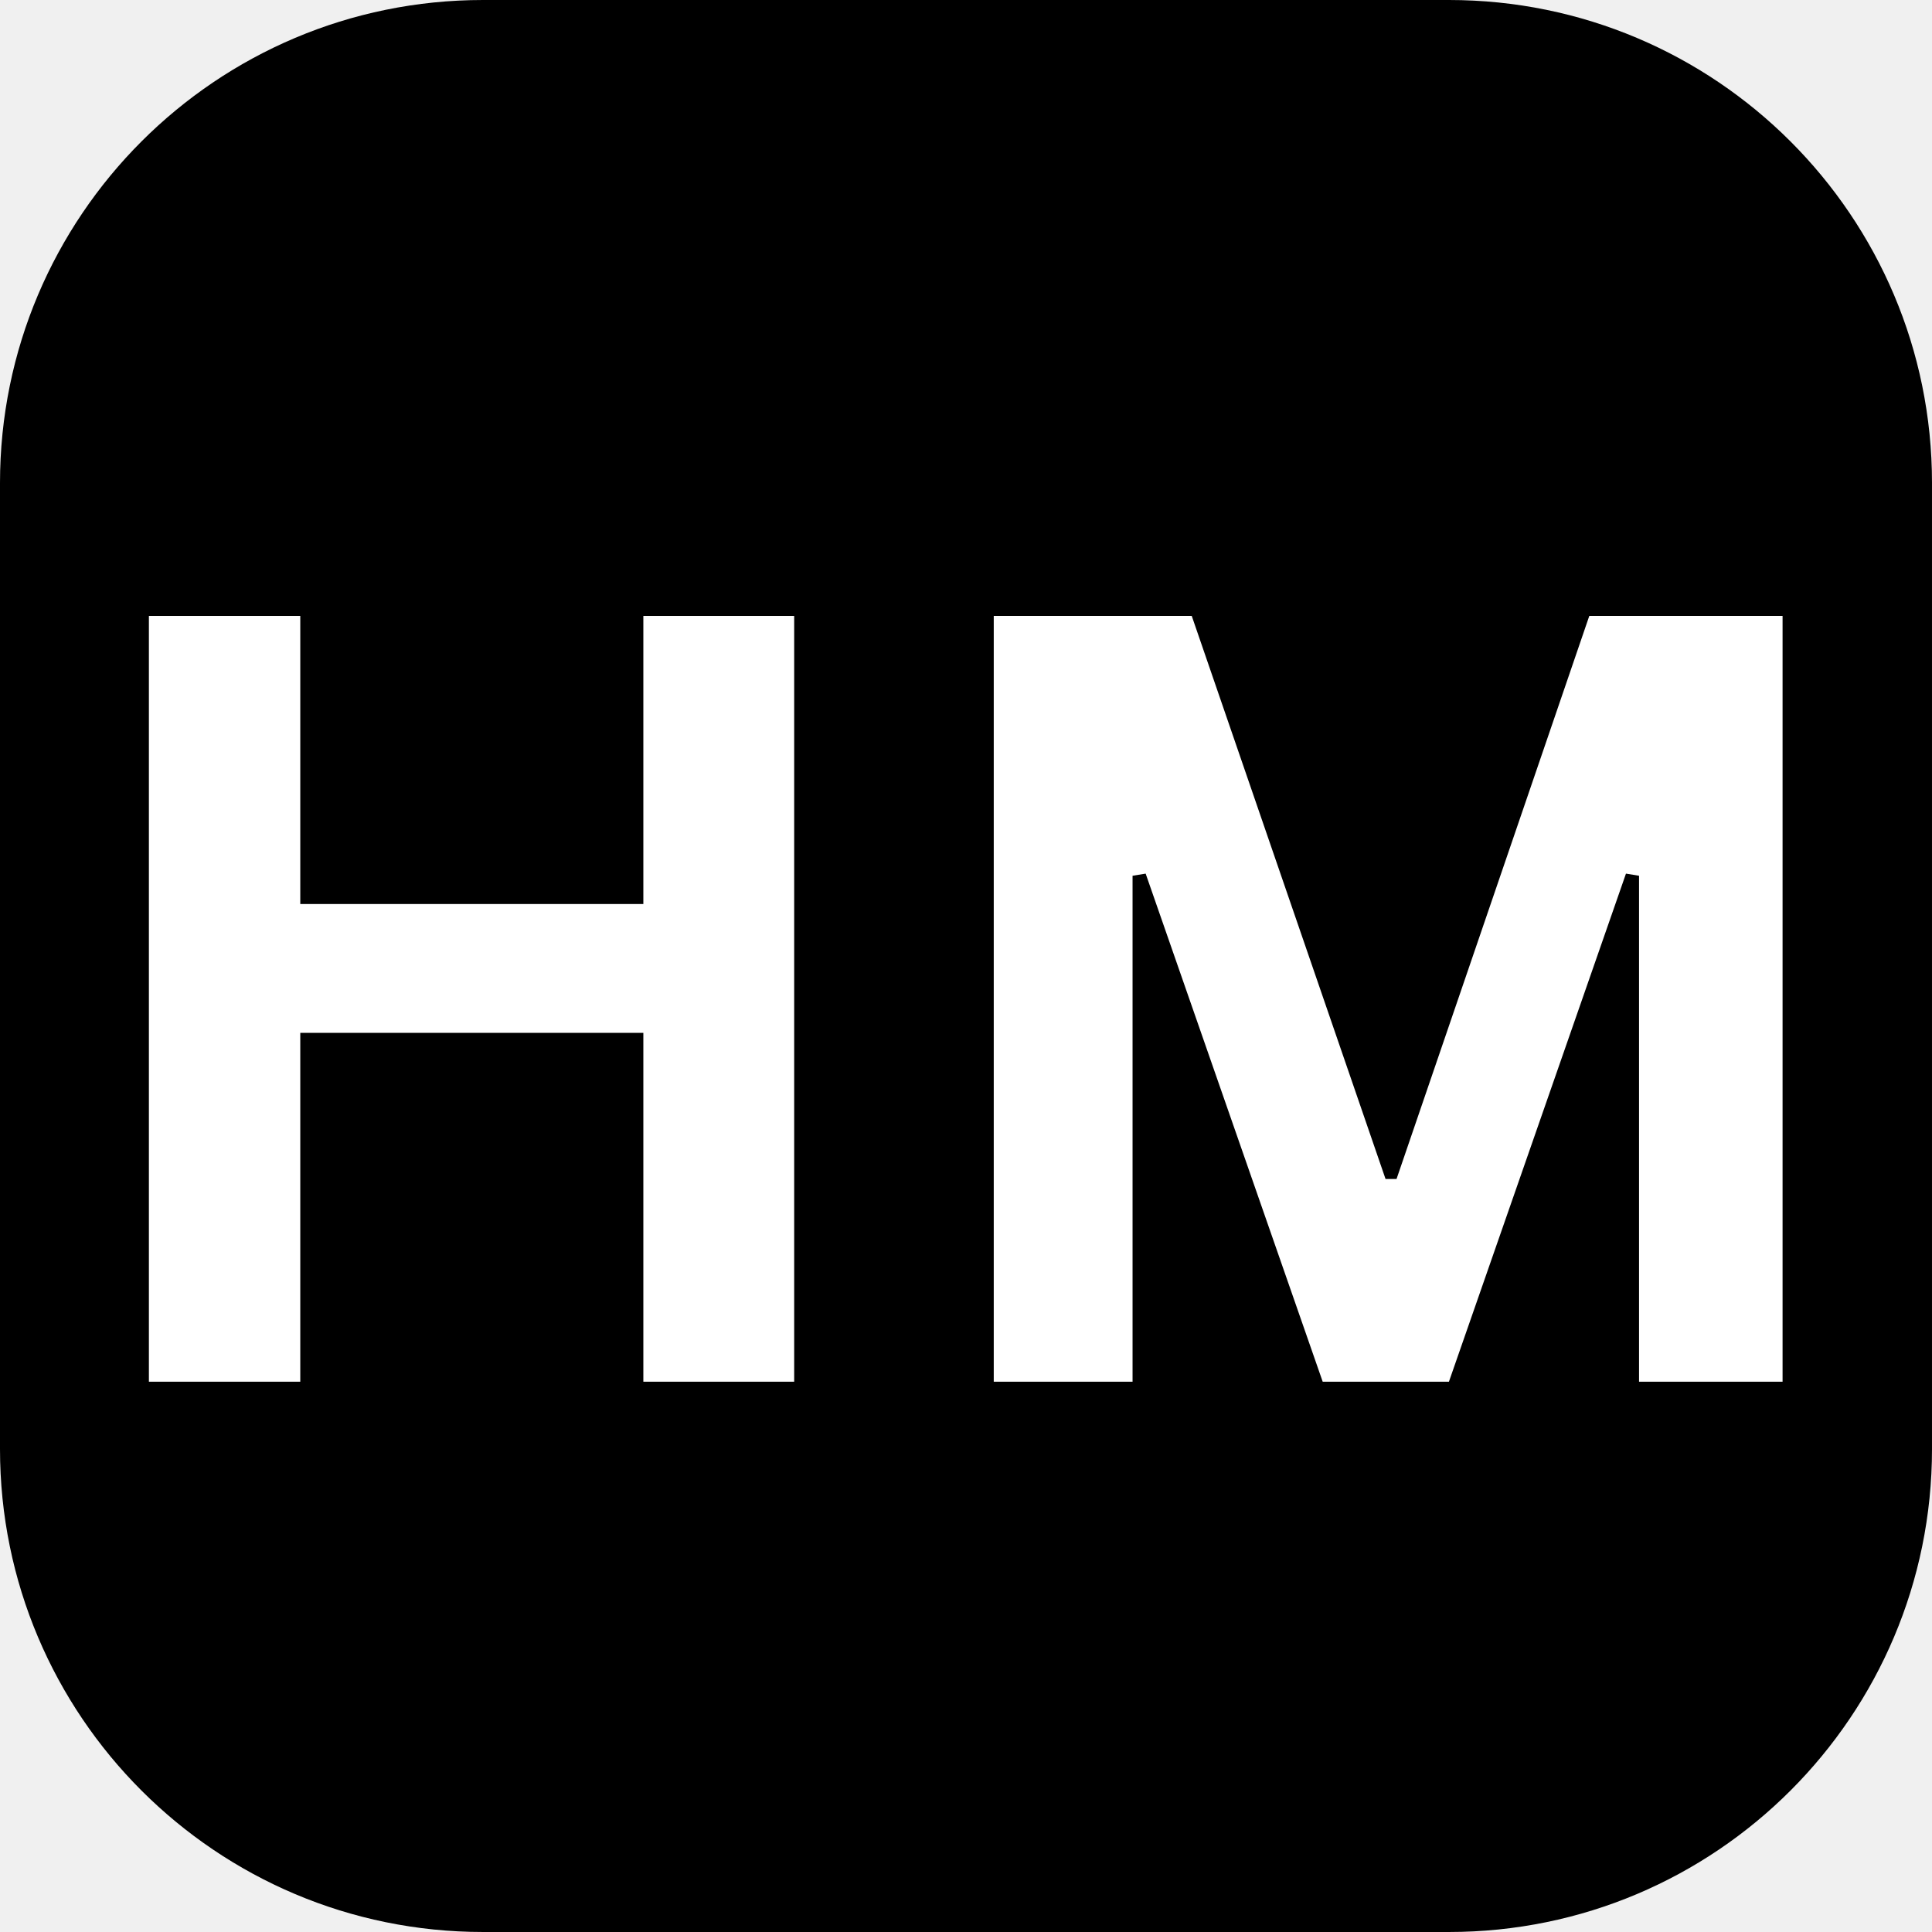
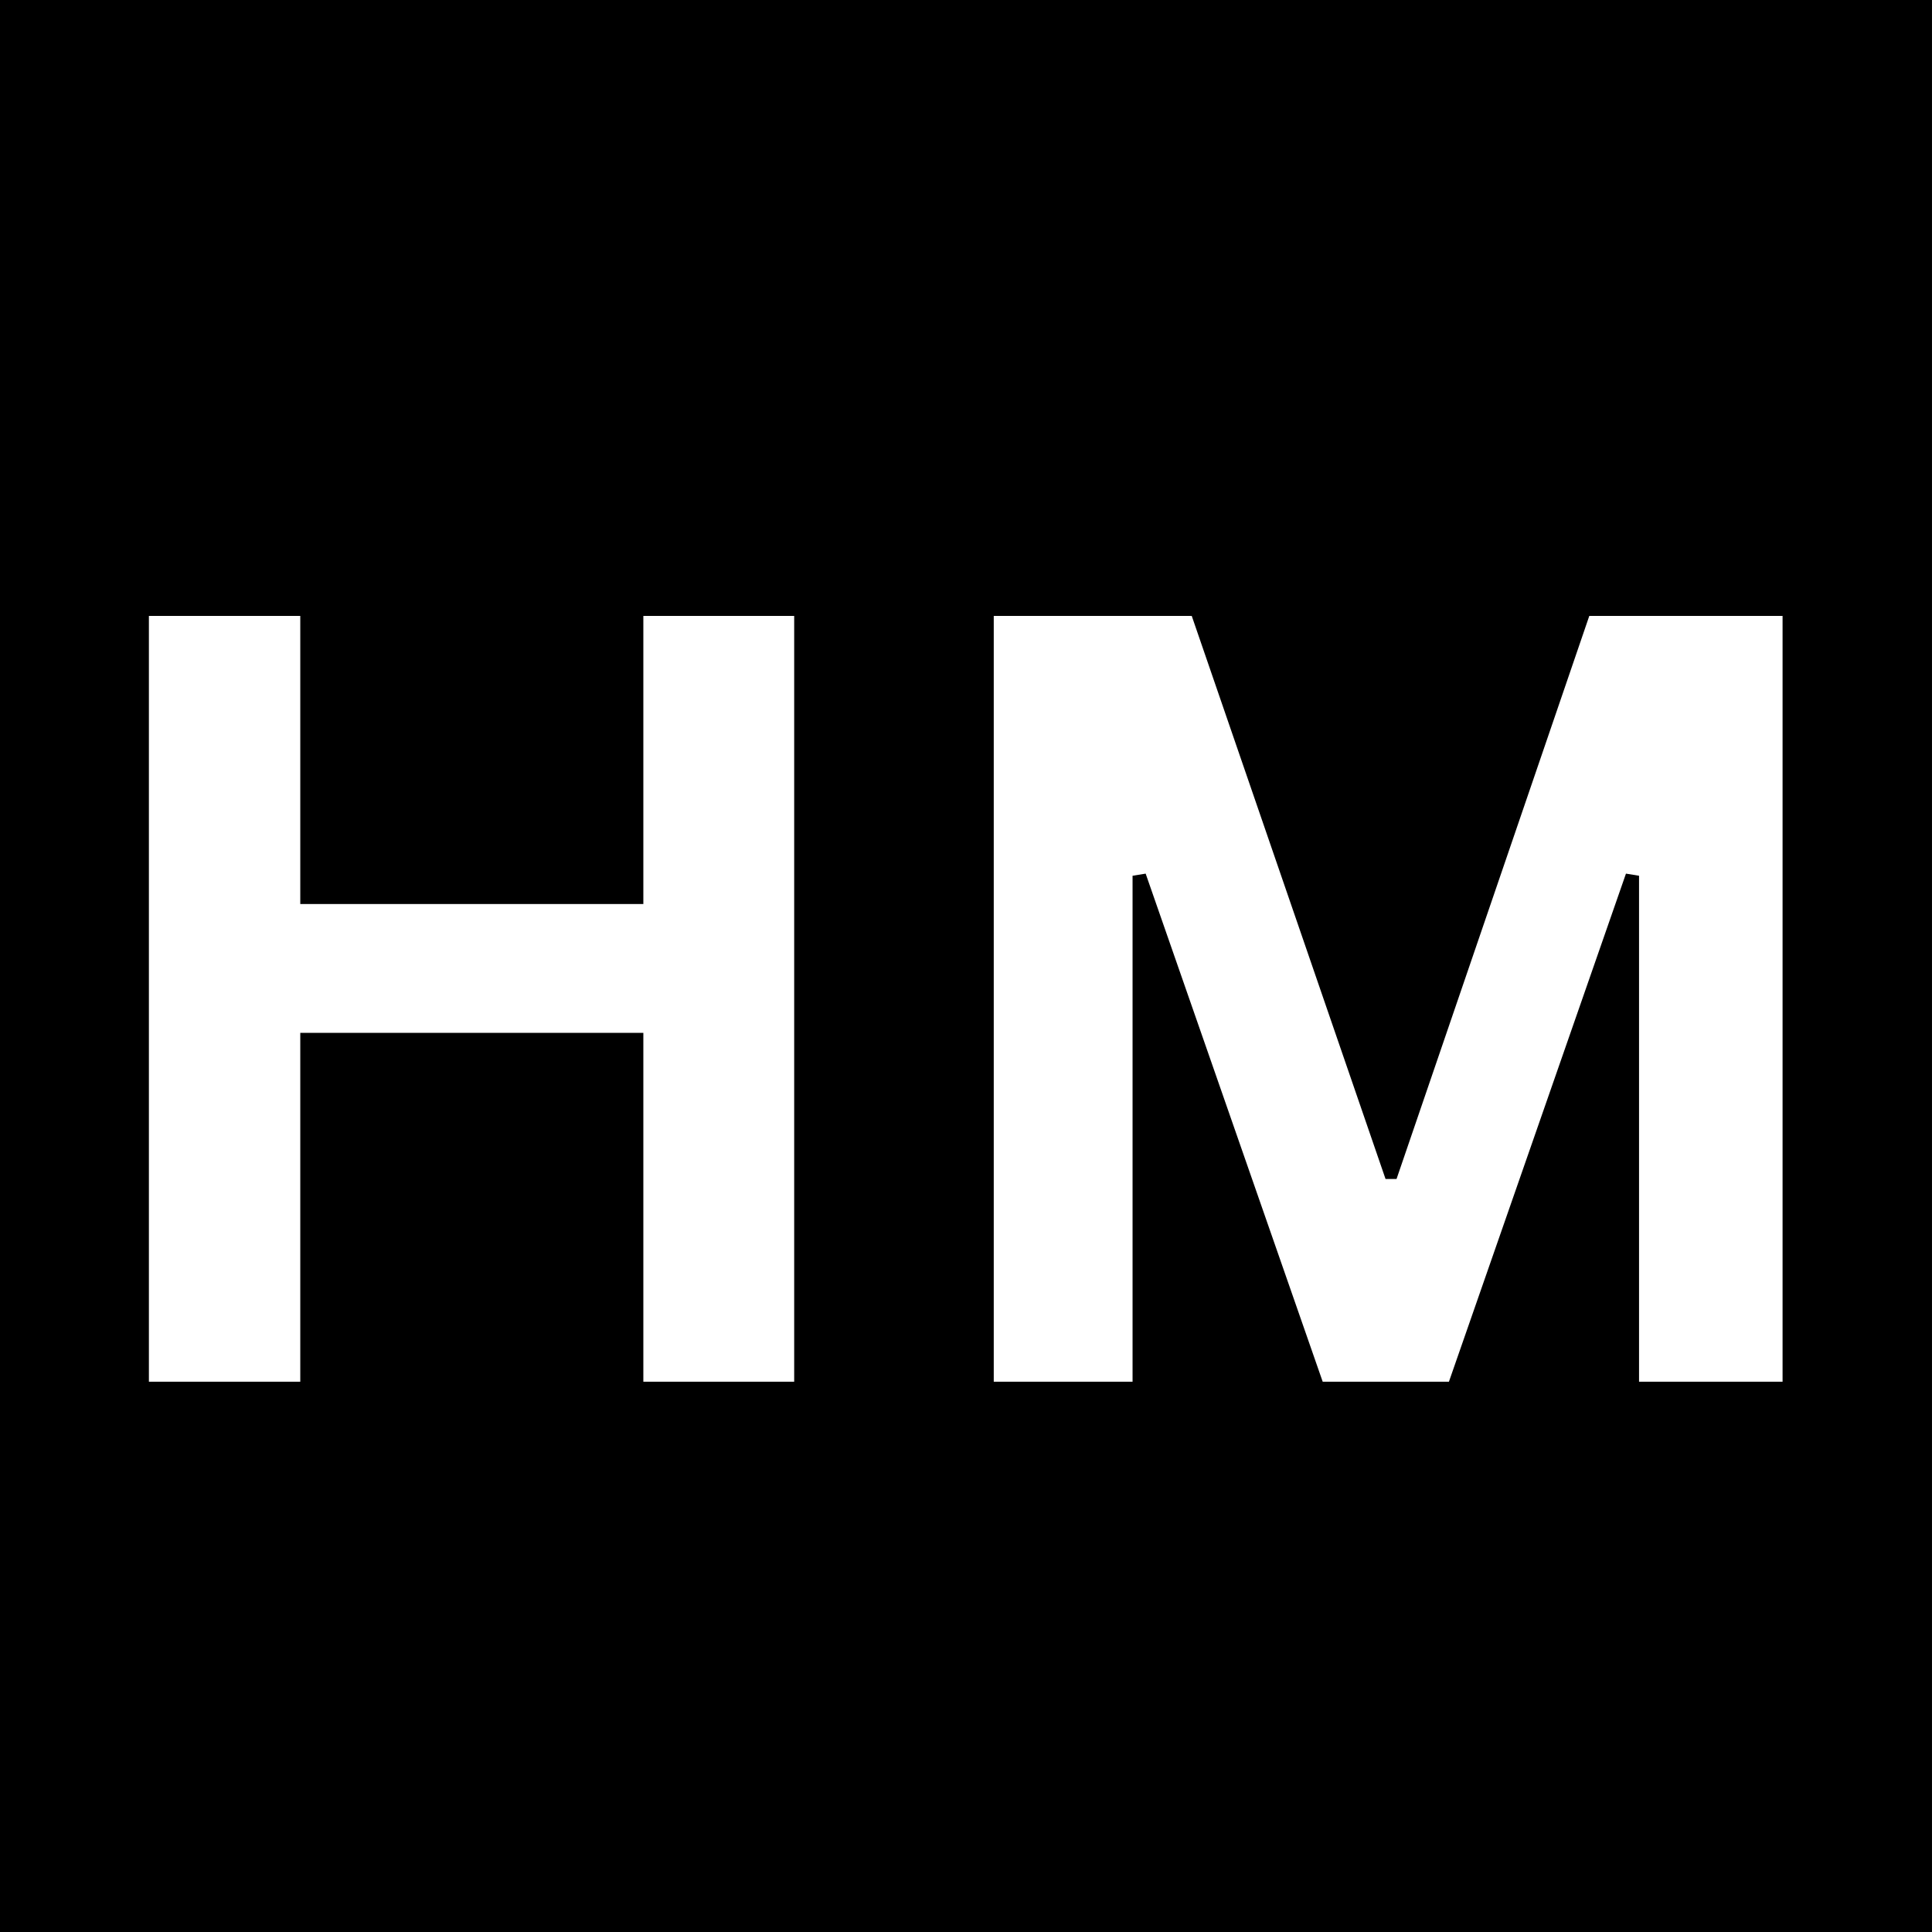
<svg xmlns="http://www.w3.org/2000/svg" width="2000" zoomAndPan="magnify" viewBox="0 0 1500 1500" height="2000" preserveAspectRatio="xMidYMid meet" version="1.0">
  <defs>
    <g />
-     <clipPath id="590ac2c6e7">
+     <clipPath id="1c8db4babf">
      <path d="M 0 0 L 1500 0 L 1500 1499.996 L 0 1499.996 Z M 0 0 " clip-rule="nonzero" />
    </clipPath>
-     <clipPath id="ea1c8d2350">
-       <path d="M 1500 375 L 1500 1124.996 C 1500 1332.105 1332.105 1499.996 1125 1499.996 L 375 1499.996 C 167.895 1499.996 0 1332.105 0 1124.996 L 0 375 C 0 167.895 167.895 0 375 0 L 1125 0 C 1332.105 0 1500 167.895 1500 375 Z M 1500 375 " clip-rule="nonzero" />
-     </clipPath>
-     <clipPath id="3b8bb21719">
+     <clipPath id="9a82c47d52">
      <path d="M 0 0 L 1500 0 L 1500 1499.996 L 0 1499.996 Z M 0 0 " clip-rule="nonzero" />
    </clipPath>
-     <clipPath id="26d29924dc">
-       <path d="M 1500 375 L 1500 1124.996 C 1500 1332.105 1332.105 1499.996 1125 1499.996 L 375 1499.996 C 167.895 1499.996 0 1332.105 0 1124.996 L 0 375 C 0 167.895 167.895 0 375 0 L 1125 0 C 1332.105 0 1500 167.895 1500 375 Z M 1500 375 " clip-rule="nonzero" />
-     </clipPath>
-     <clipPath id="c70e031a44">
+     <clipPath id="105bd78083">
      <rect x="0" width="1500" y="0" height="1500" />
    </clipPath>
-     <clipPath id="92e35ba3c3">
+     <clipPath id="7b1ed318a0">
      <rect x="0" width="1426" y="0" height="1136" />
    </clipPath>
  </defs>
-   <g clip-path="url(#590ac2c6e7)">
-     <g clip-path="url(#ea1c8d2350)">
-       <g transform="matrix(1, 0, 0, 1, 0, 0.000000000000112861)">
-         <g clip-path="url(#c70e031a44)">
-           <g clip-path="url(#3b8bb21719)">
-             <g clip-path="url(#26d29924dc)">
-               <path fill="#000000" d="M 0 0 L 1499.996 0 L 1499.996 1499.996 L 0 1499.996 Z M 0 0 " fill-opacity="1" fill-rule="nonzero" />
-             </g>
-           </g>
+   <g clip-path="url(#1c8db4babf)">
+     <g transform="matrix(1, 0, 0, 1, 0, 0.000000000000112861)">
+       <g clip-path="url(#105bd78083)">
+         <g clip-path="url(#9a82c47d52)">
+           <path fill="#000000" d="M 0 0 L 1499.996 0 L 1499.996 1499.996 L 0 1499.996 Z M 0 0 " fill-opacity="1" fill-rule="nonzero" />
        </g>
      </g>
    </g>
  </g>
  <g transform="matrix(1, 0, 0, 1, 37, 182)">
-     <g clip-path="url(#92e35ba3c3)">
+     <g clip-path="url(#7b1ed318a0)">
      <g fill="#ffffff" fill-opacity="1">
        <g transform="translate(1.336769, 890.7545)">
          <g>
            <path d="M 461.156 -370.875 L 461.156 -594.547 L 578.266 -594.547 L 578.266 0 L 461.156 0 L 461.156 -270.844 L 194.797 -270.844 L 194.797 0 L 77.266 0 L 77.266 -594.547 L 194.797 -594.547 L 194.797 -370.875 Z M 461.156 -370.875 " />
          </g>
        </g>
        <g transform="translate(657.282, 890.7545)">
          <g>
            <path d="M 185.031 0 L 77.266 0 L 77.266 -594.547 L 230.984 -594.547 L 381.453 -157.375 L 389.984 -157.375 L 539.641 -594.547 L 689.703 -594.547 L 689.703 0 L 578.266 0 L 578.266 -392.828 L 568.109 -394.469 L 430.656 0 L 332.656 0 L 195.203 -394.469 L 185.031 -392.828 Z M 185.031 0 " />
          </g>
        </g>
      </g>
    </g>
  </g>
</svg>
